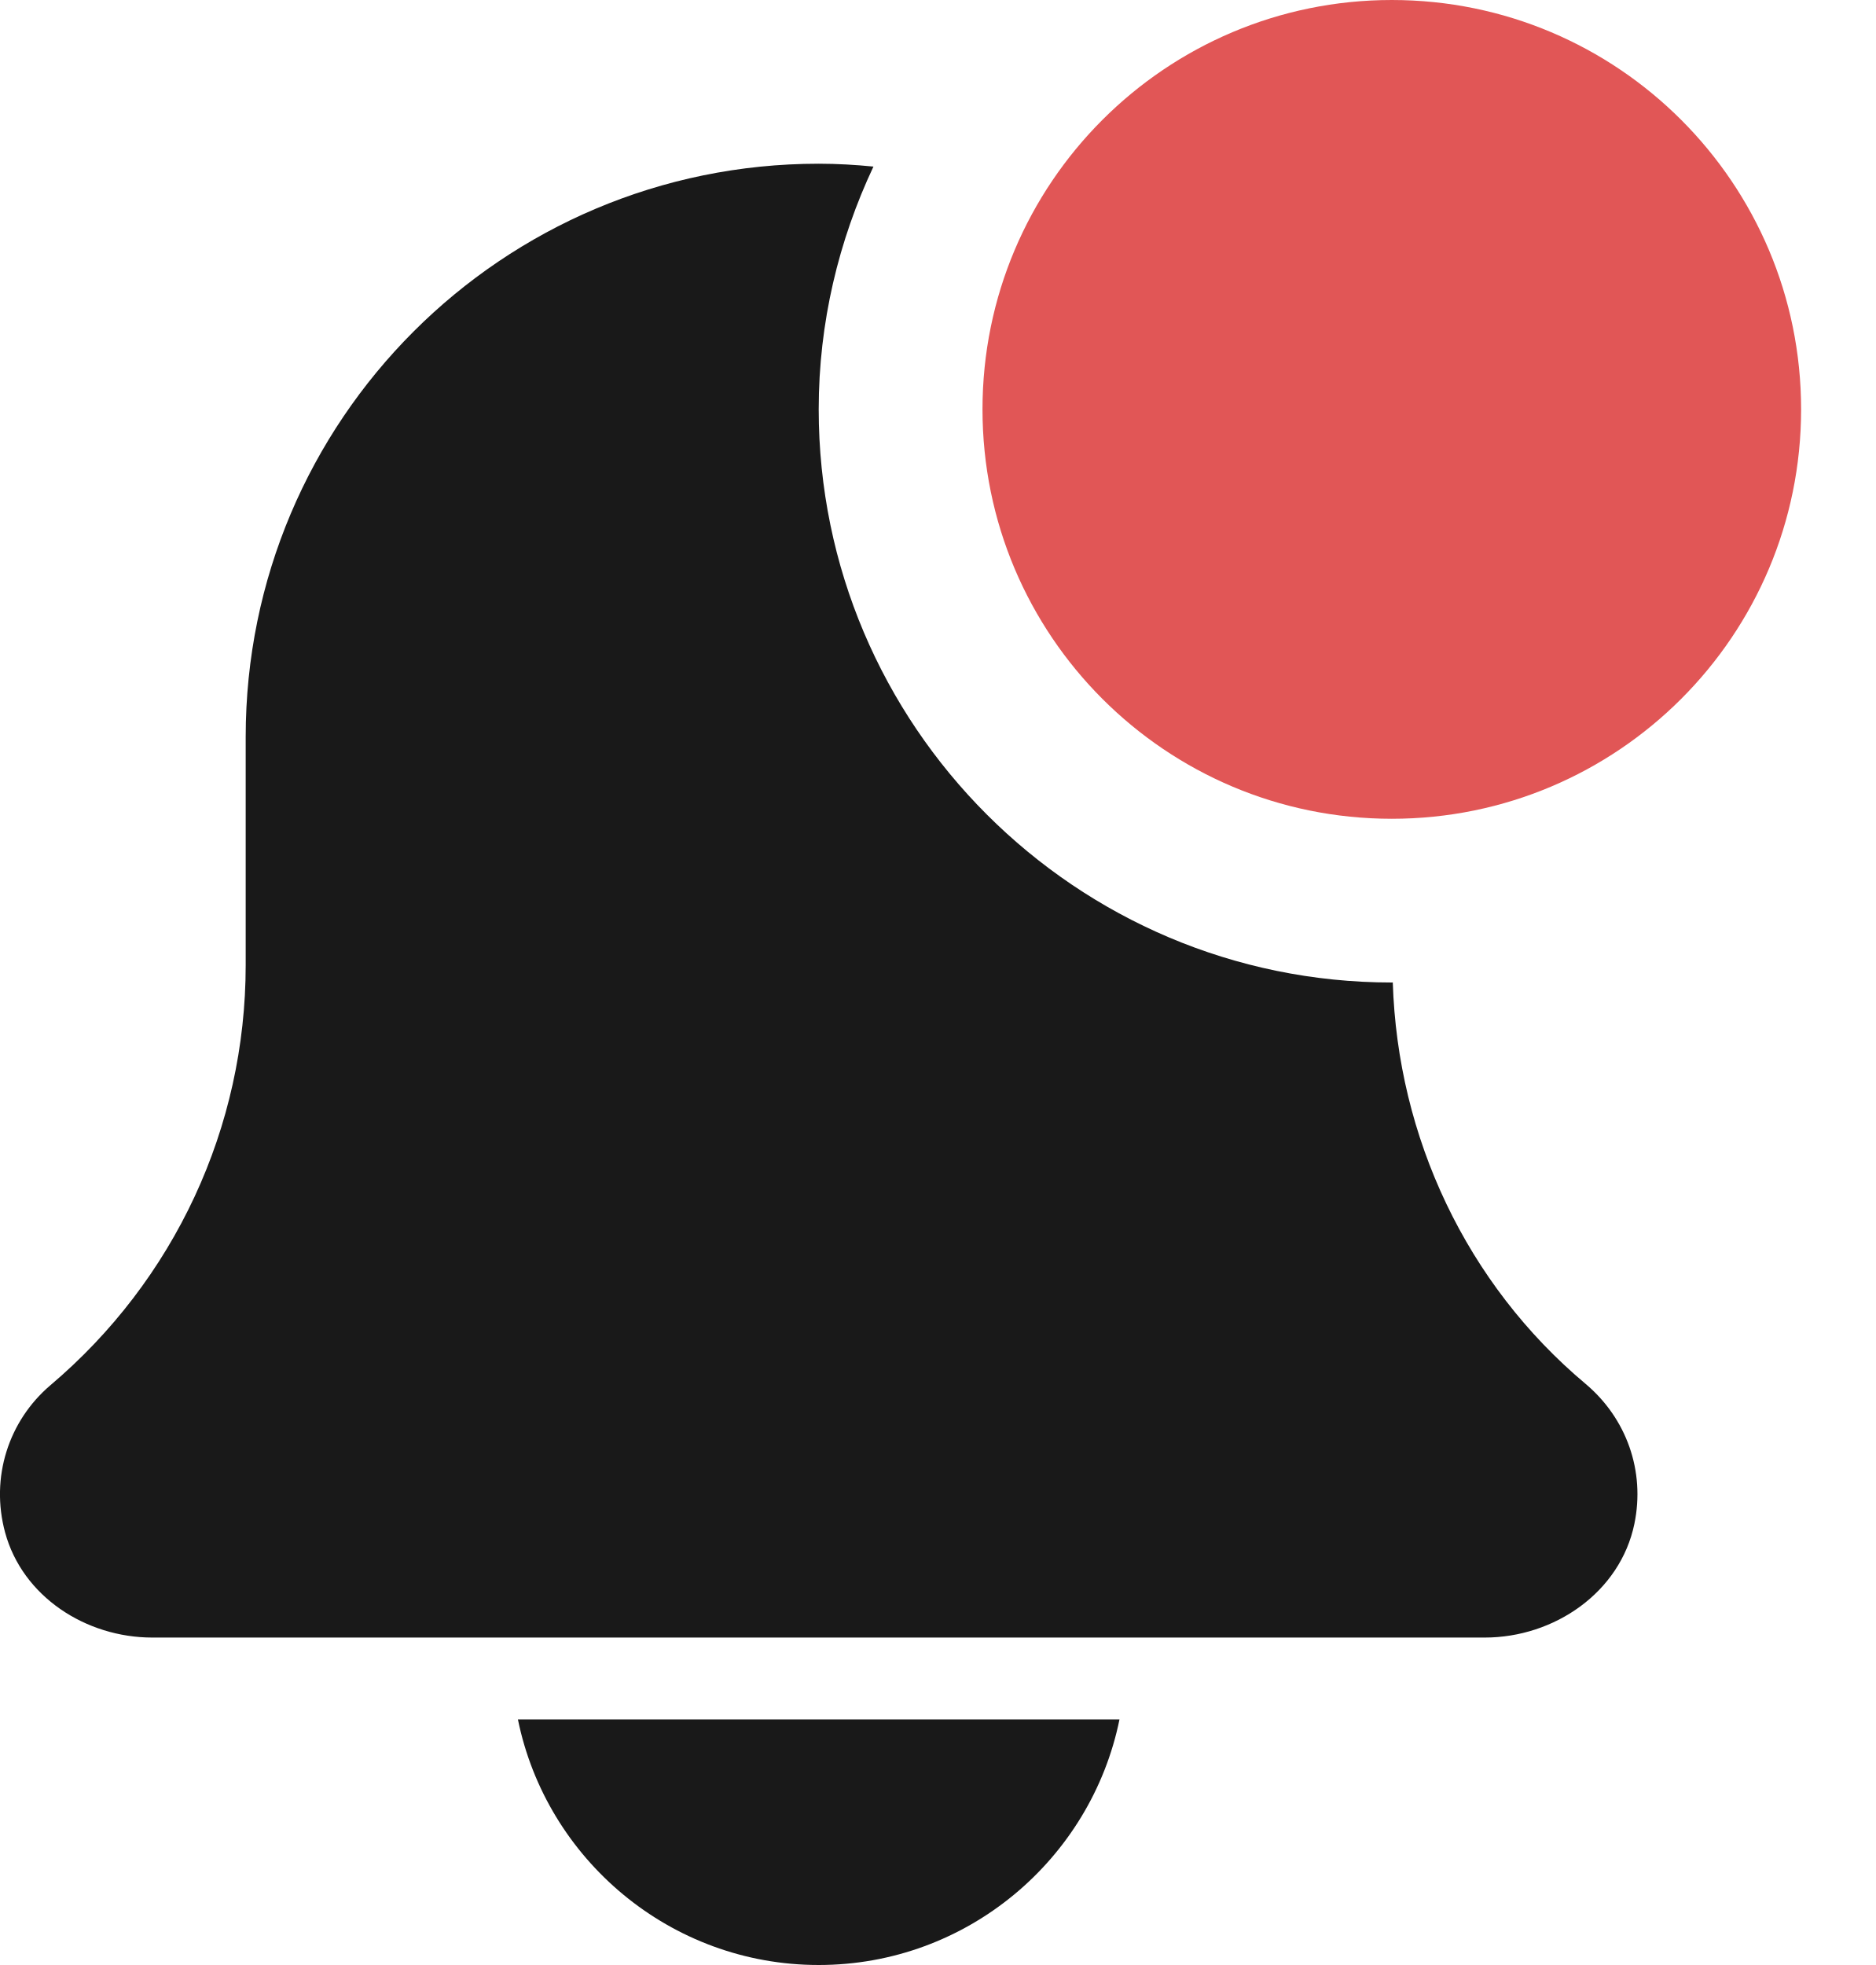
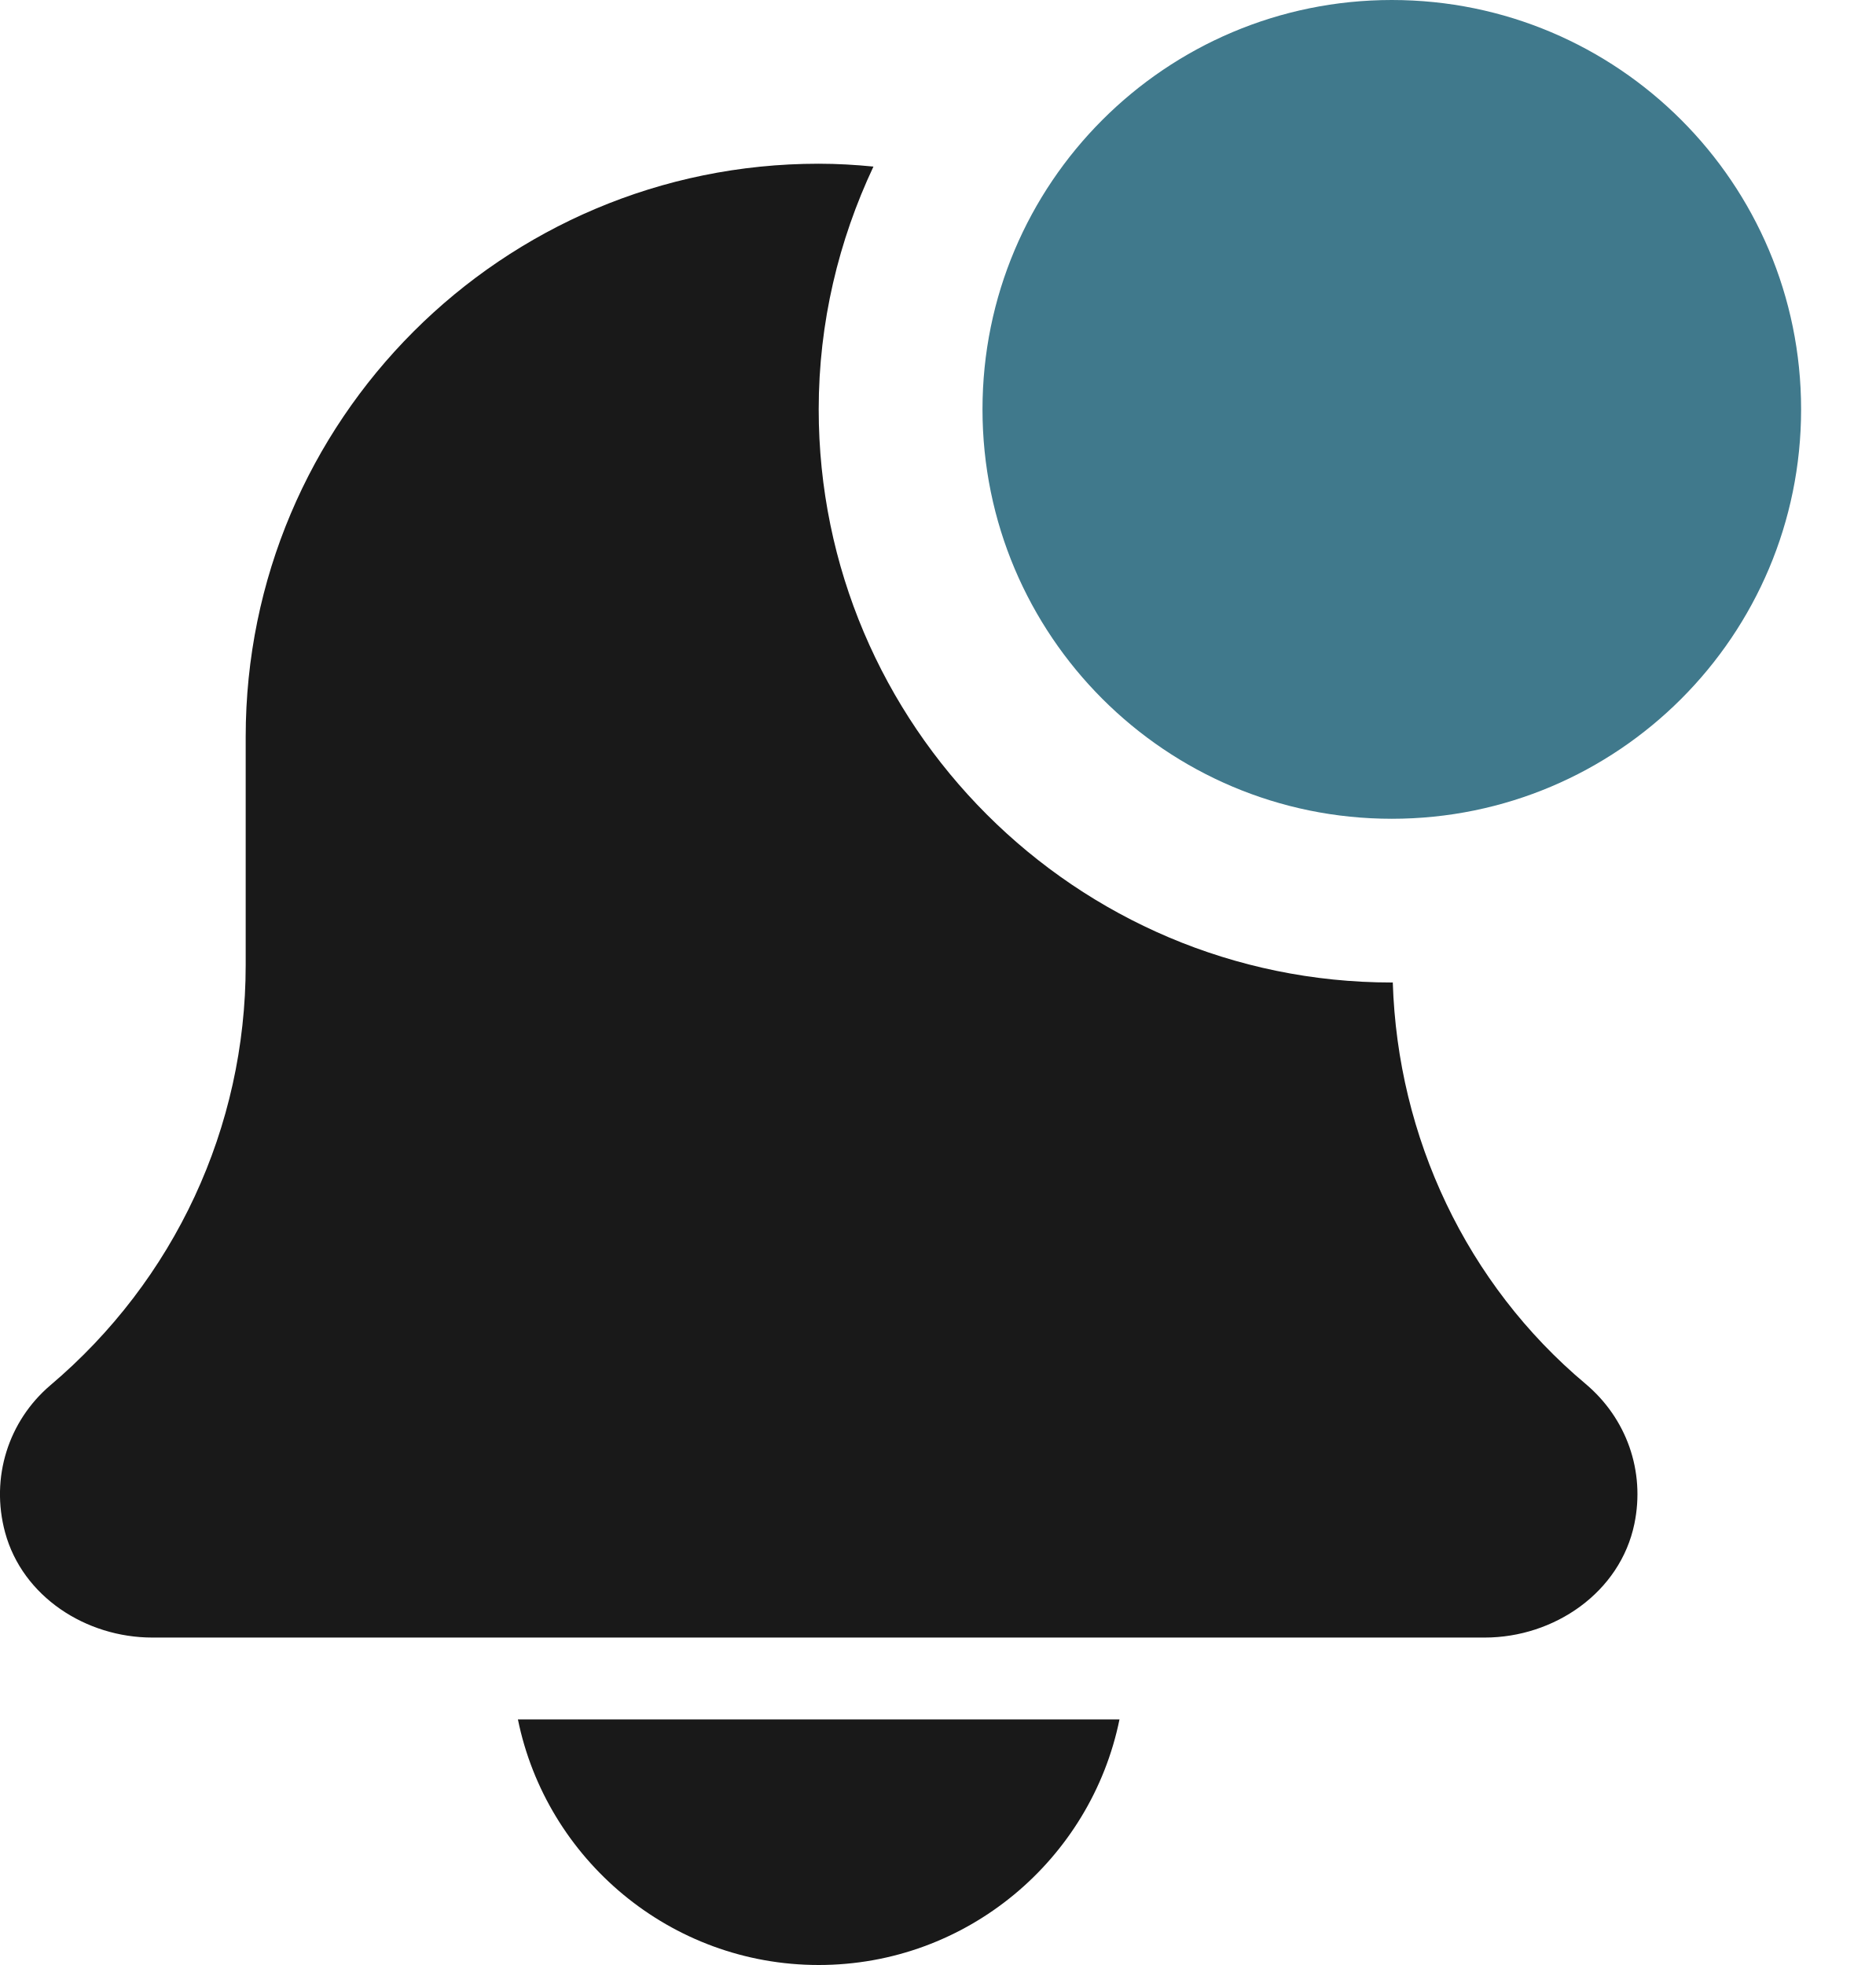
<svg xmlns="http://www.w3.org/2000/svg" width="21" height="22" viewBox="0 0 21 22" fill="none">
  <path opacity="0.9" fill-rule="evenodd" clip-rule="evenodd" d="M15.584 11C15.588 11 15.591 10.999 15.595 10.999C15.649 12.733 16.42 14.375 17.753 15.493C18.212 15.879 18.423 16.47 18.3 17.062C18.141 17.827 17.405 18.334 16.624 18.334H1.706C0.961 18.334 0.252 17.875 0.057 17.157C-0.11 16.54 0.097 15.908 0.562 15.511C1.956 14.332 2.751 12.62 2.751 10.806V8.25C2.751 4.706 5.623 1.833 9.167 1.833C9.374 1.833 9.579 1.845 9.78 1.865C9.391 2.691 9.167 3.611 9.167 4.583C9.167 8.122 12.046 11 15.584 11ZM12.535 19.25C12.216 20.817 10.827 22 9.167 22C7.507 22 6.118 20.817 5.799 19.25H12.535Z" fill="black" />
-   <path d="M20.167 4.583C20.167 7.115 18.115 9.167 15.584 9.167C13.053 9.167 11.001 7.115 11.001 4.583C11.001 2.052 13.053 0 15.584 0C18.115 0 20.167 2.052 20.167 4.583Z" fill="#E15656" />
+   <path d="M20.167 4.583C20.167 7.115 18.115 9.167 15.584 9.167C13.053 9.167 11.001 7.115 11.001 4.583C11.001 2.052 13.053 0 15.584 0C18.115 0 20.167 2.052 20.167 4.583Z" fill="#40798C" />
</svg>
